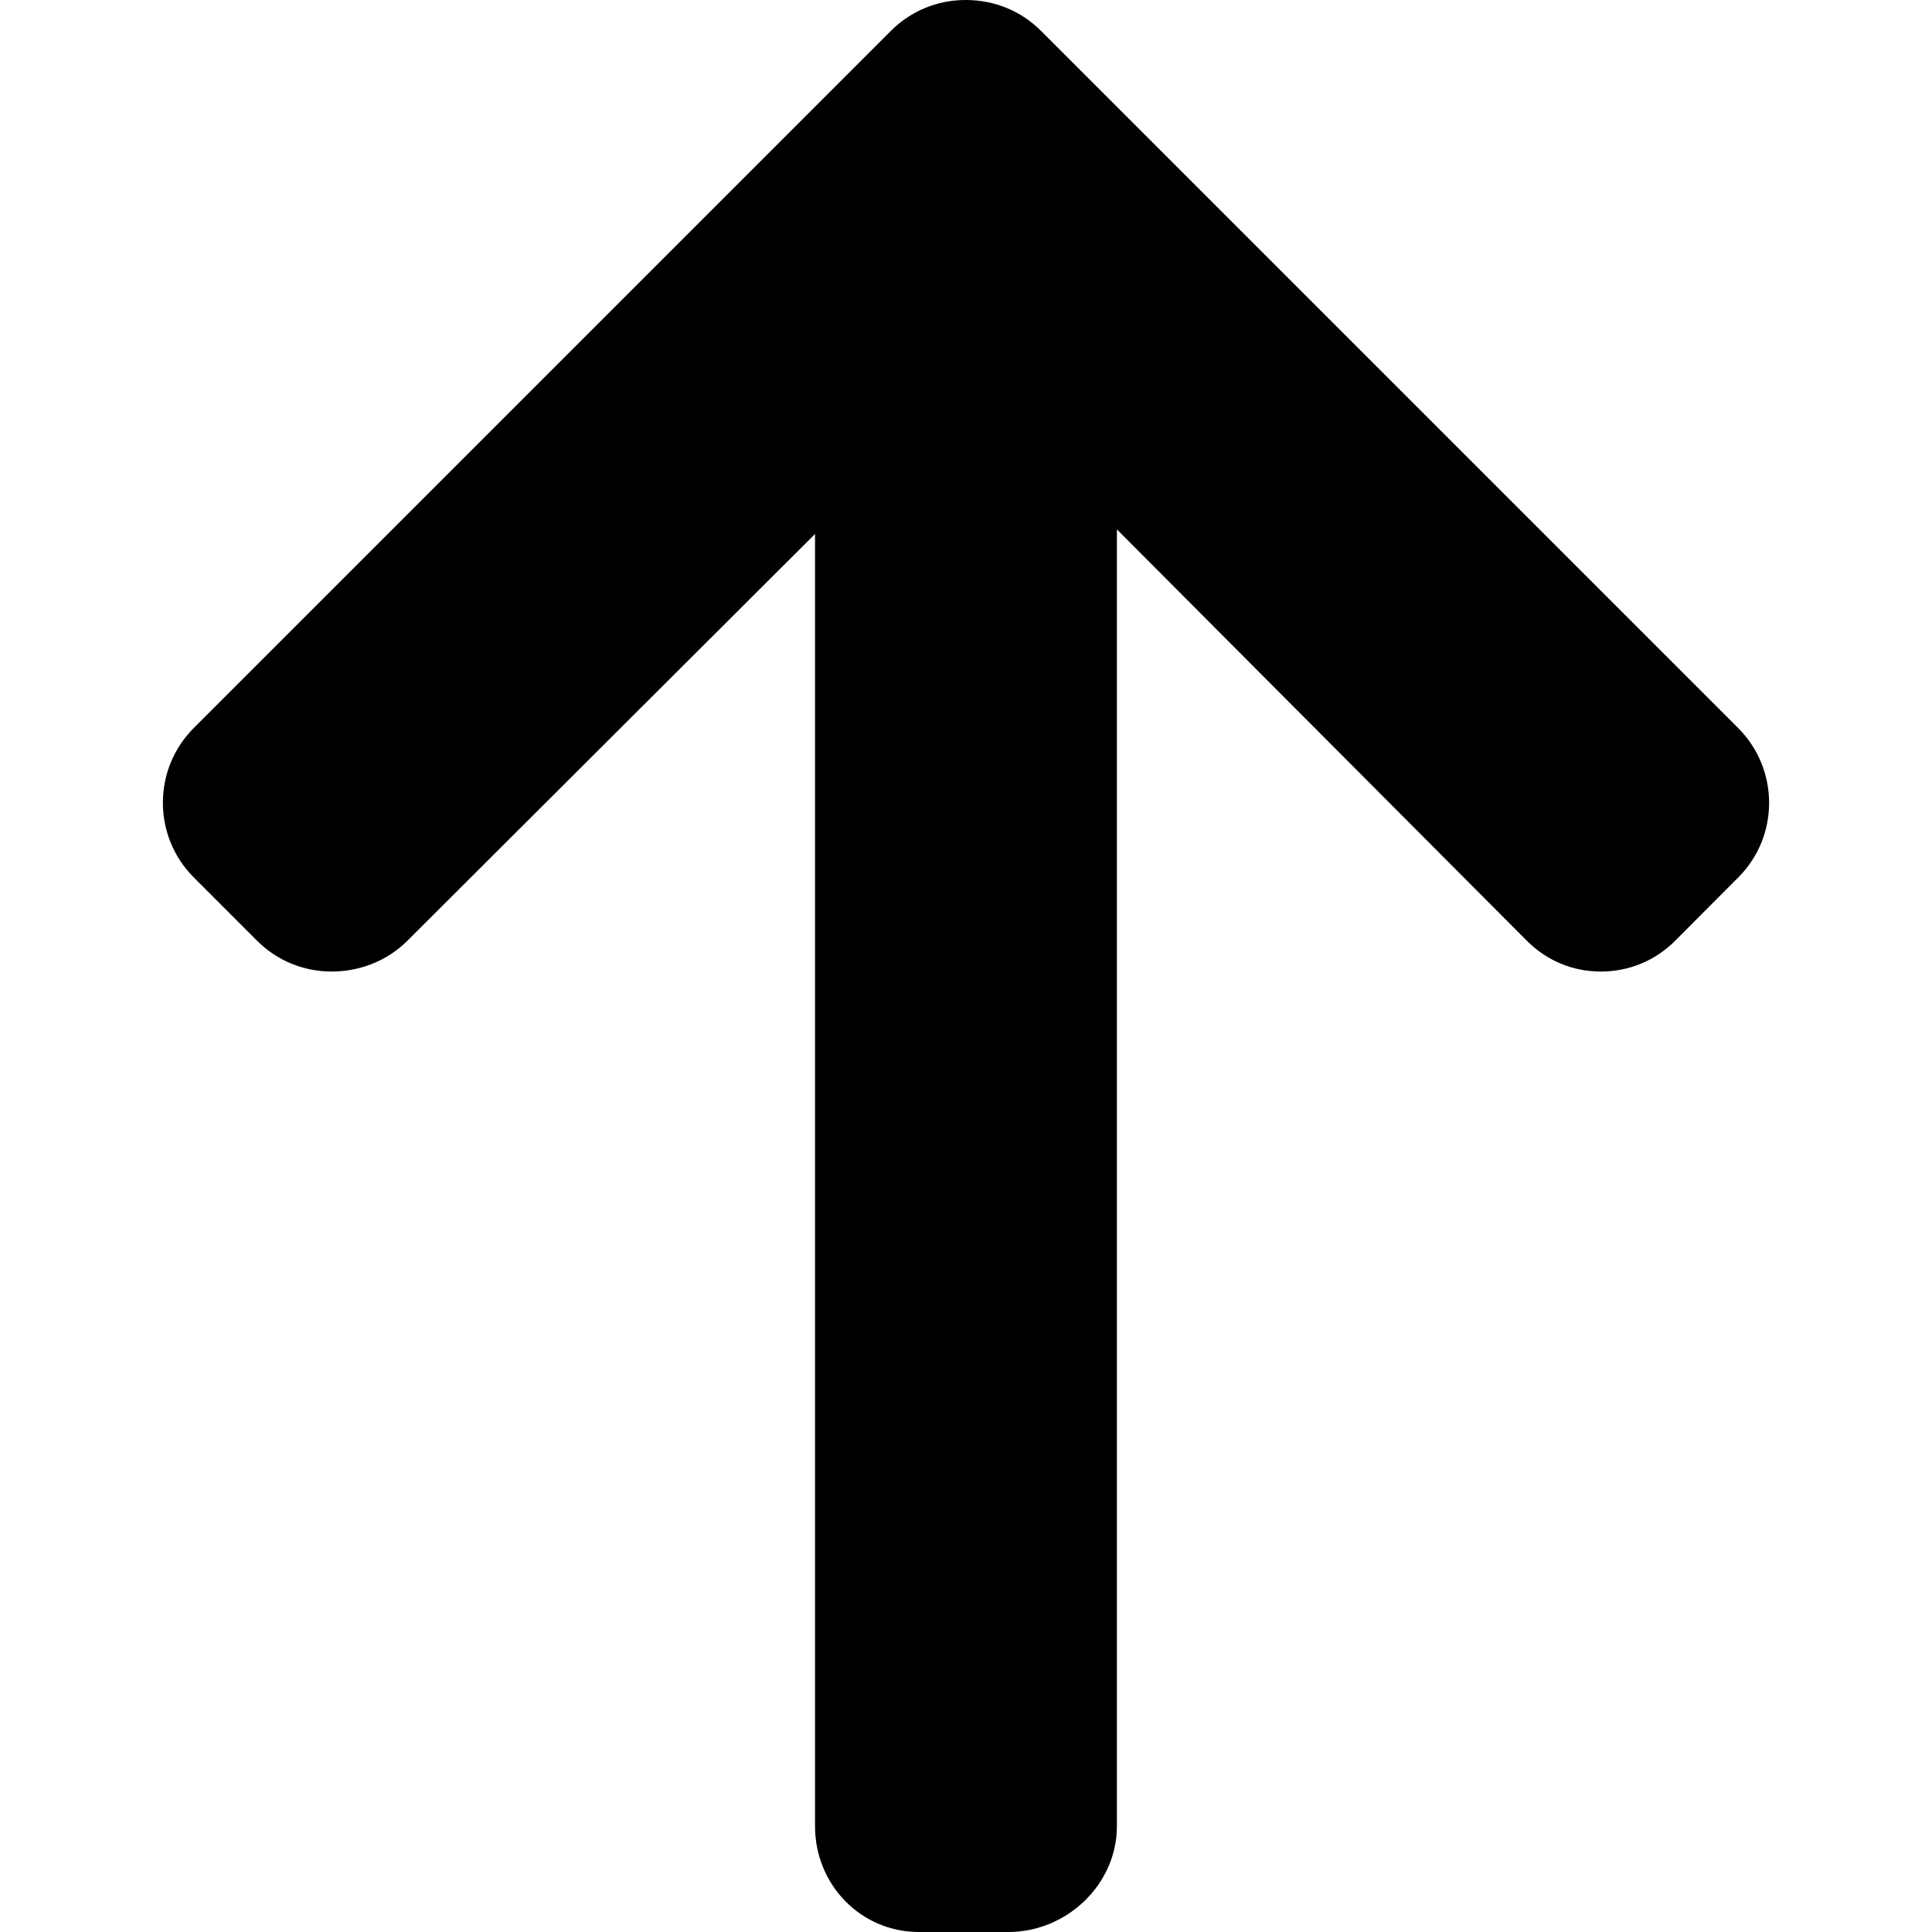
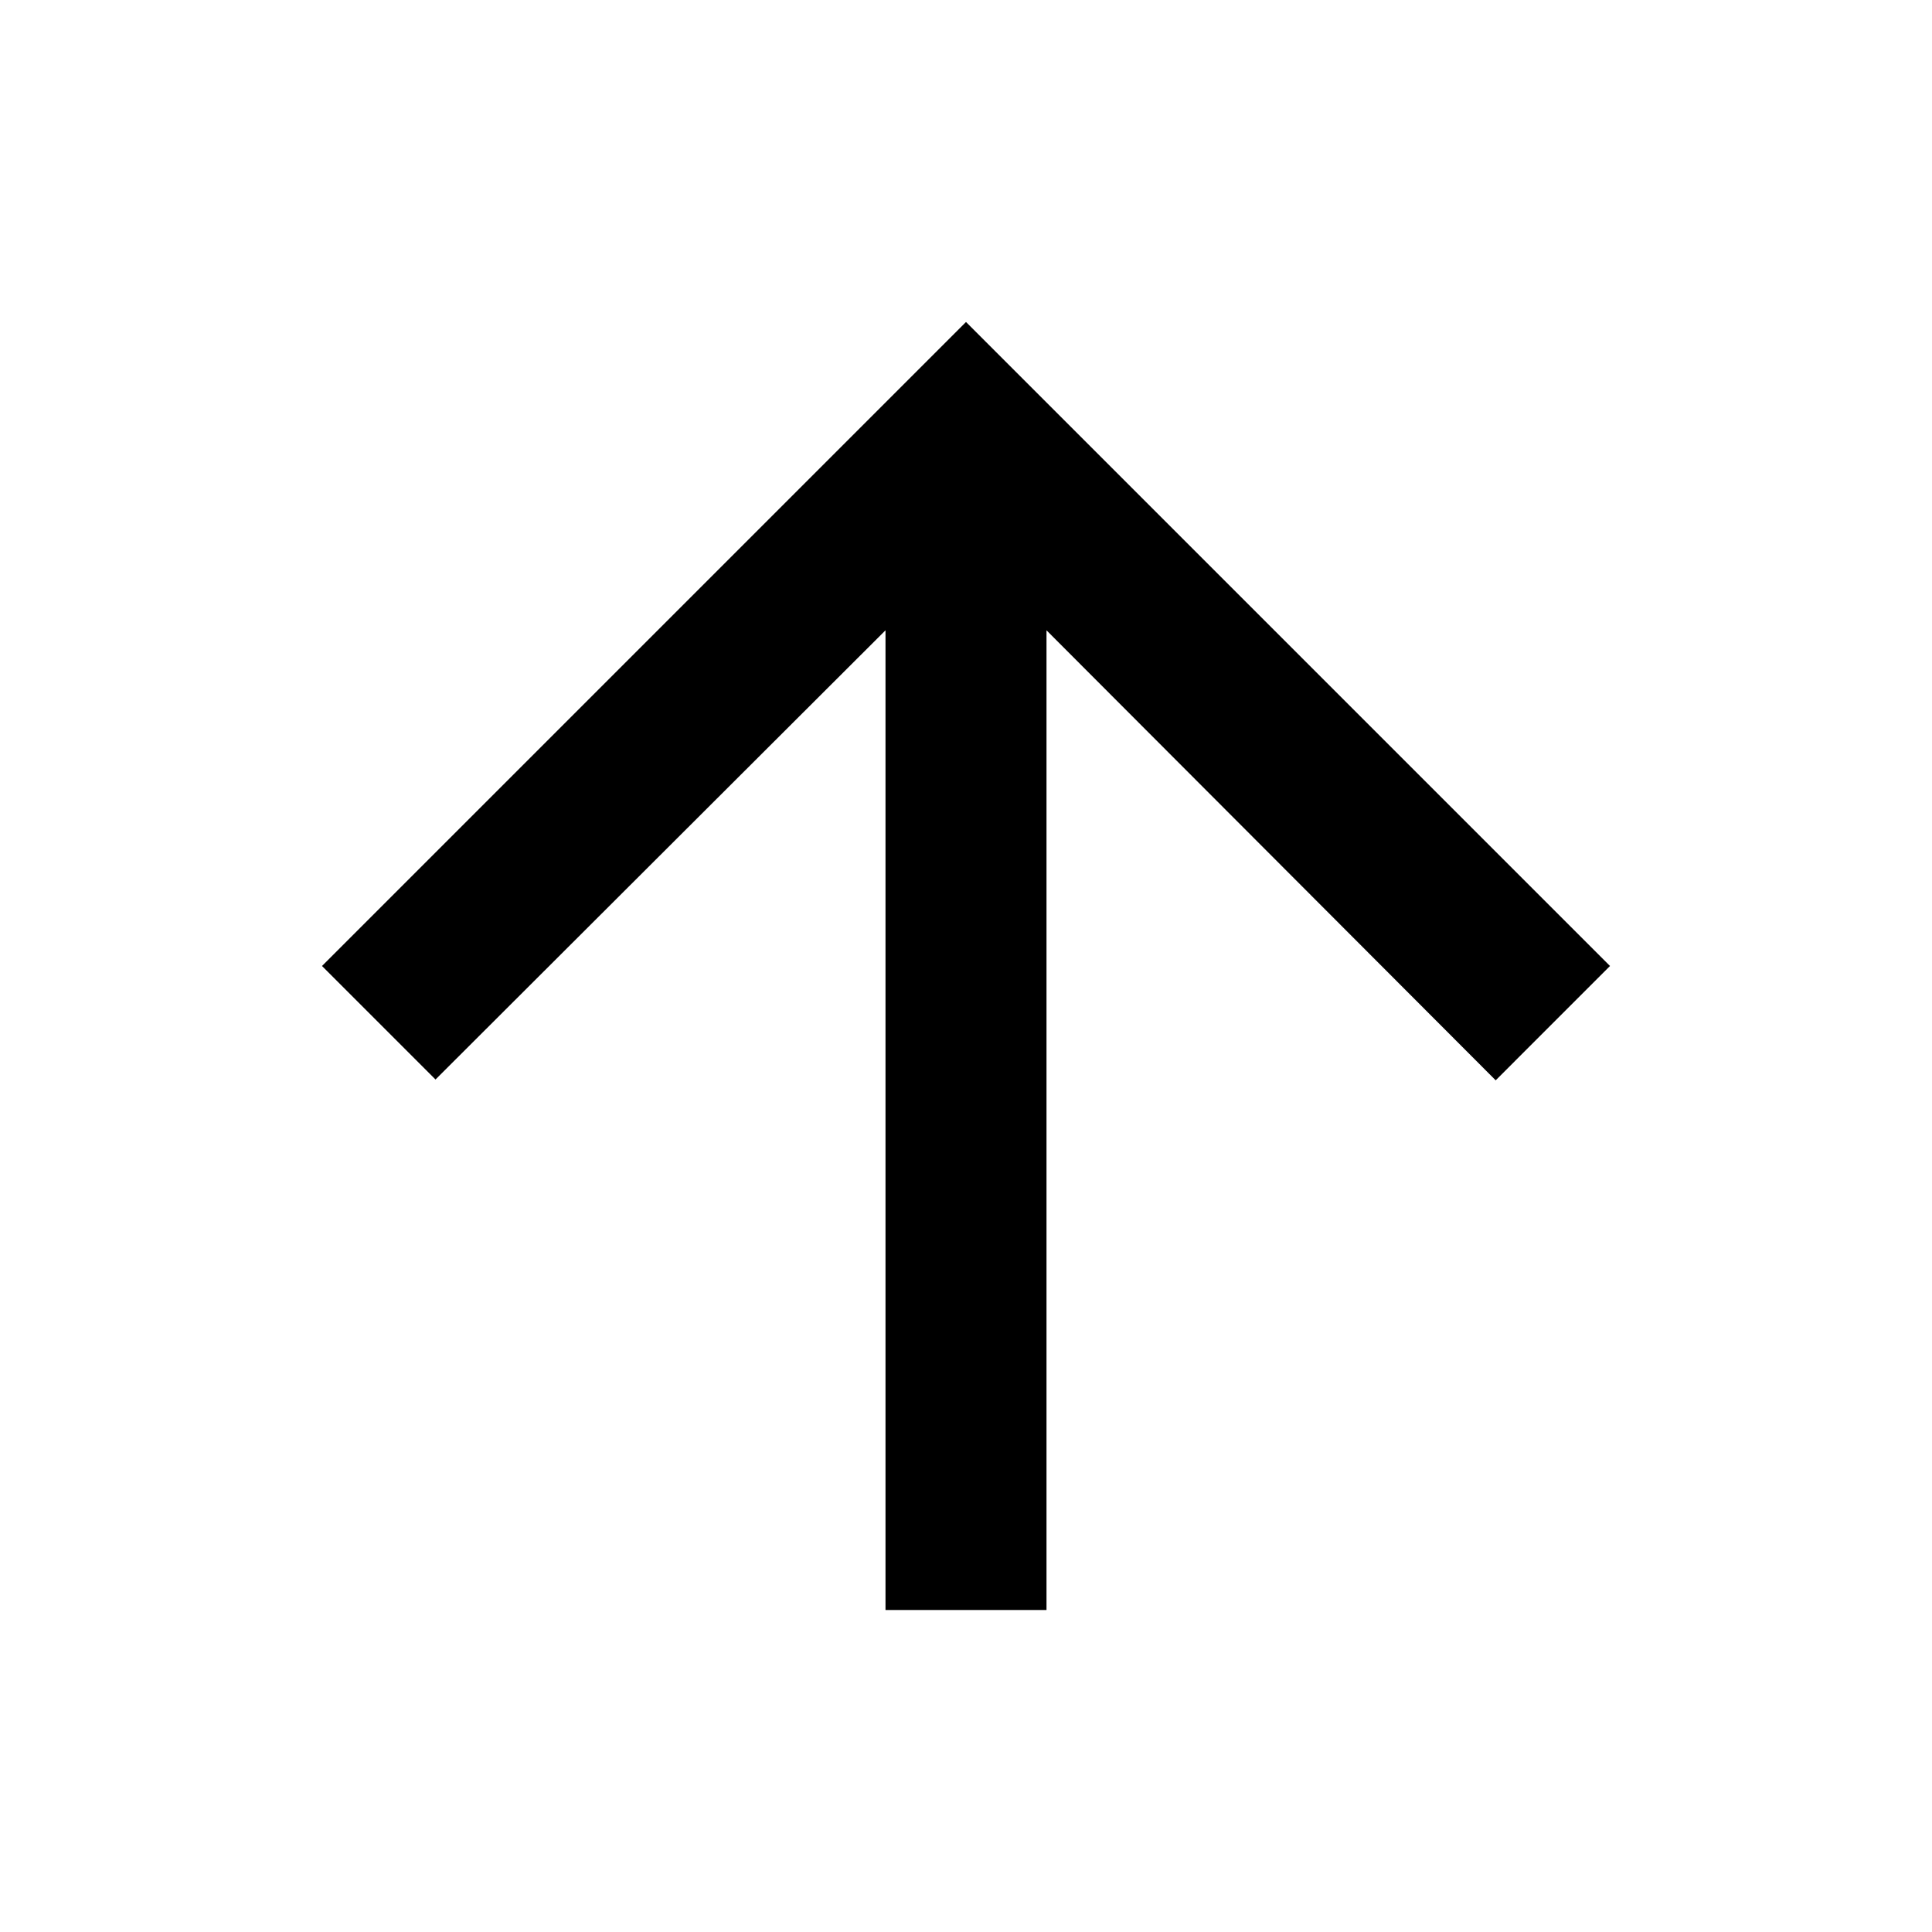
- <svg xmlns="http://www.w3.org/2000/svg" version="1.1" id="Layer_1" x="0px" y="0px" viewBox="0 0 492 492" style="enable-background:new 0 0 492 492;" xml:space="preserve">
-   <g>
-     <g>
-       <path d="M442.627,185.388L265.083,7.844C260.019,2.78,253.263,0,245.915,0c-7.204,0-13.956,2.78-19.02,7.844L49.347,185.388    c-10.488,10.492-10.488,27.568,0,38.052l16.12,16.128c5.064,5.06,11.82,7.844,19.028,7.844c7.204,0,14.192-2.784,19.252-7.844    l103.808-103.584v329.084c0,14.832,11.616,26.932,26.448,26.932h22.8c14.832,0,27.624-12.1,27.624-26.932V134.816l104.396,104.752    c5.06,5.06,11.636,7.844,18.844,7.844s13.864-2.784,18.932-7.844l16.072-16.128C453.163,212.952,453.123,195.88,442.627,185.388z" />
-     </g>
-   </g>
-   <g>
- </g>
-   <g>
- </g>
-   <g>
- </g>
-   <g>
- </g>
-   <g>
- </g>
-   <g>
- </g>
-   <g>
- </g>
-   <g>
- </g>
-   <g>
- </g>
-   <g>
- </g>
-   <g>
- </g>
-   <g>
- </g>
-   <g>
- </g>
-   <g>
- </g>
-   <g>
- </g>
+ <svg xmlns="http://www.w3.org/2000/svg" height="24px" viewBox="0 0 24 24" width="24px" fill="#000000">
+   <path d="M0 0h24v24H0V0z" fill="none" />
+   <path d="M4 12l1.41 1.41L11 7.83V20h2V7.83l5.58 5.59L20 12l-8-8-8 8z" />
</svg>
